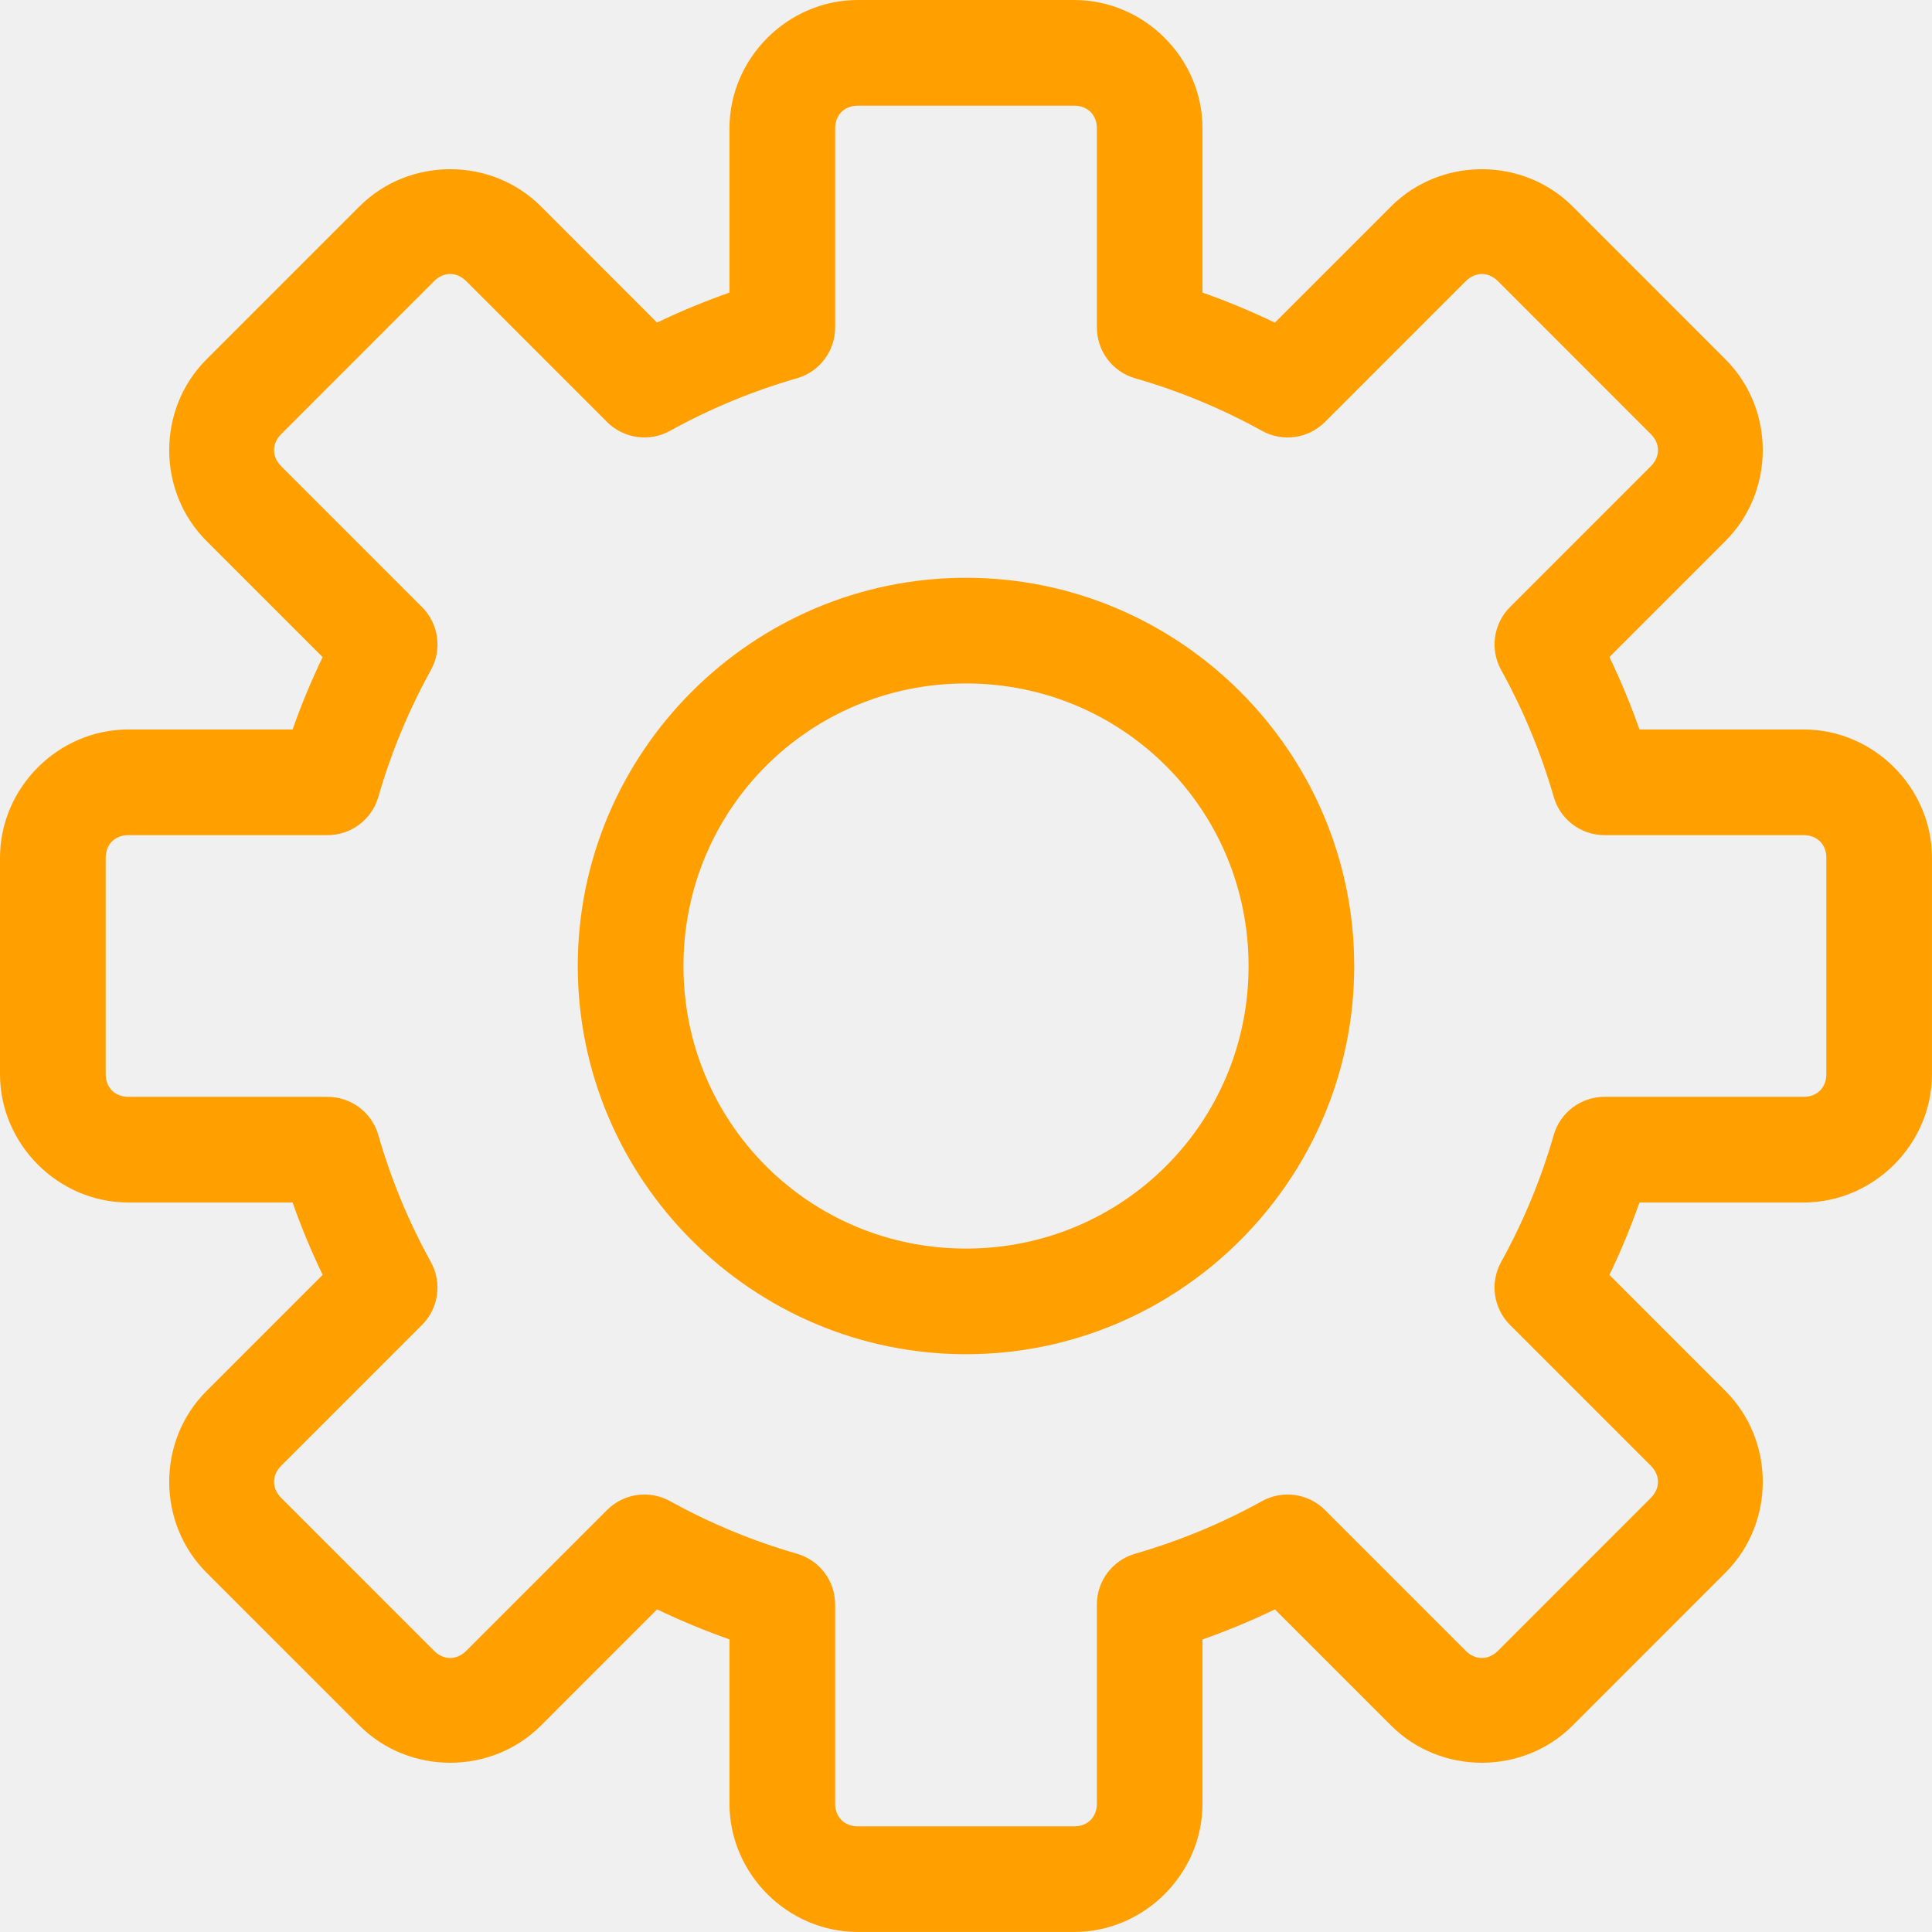
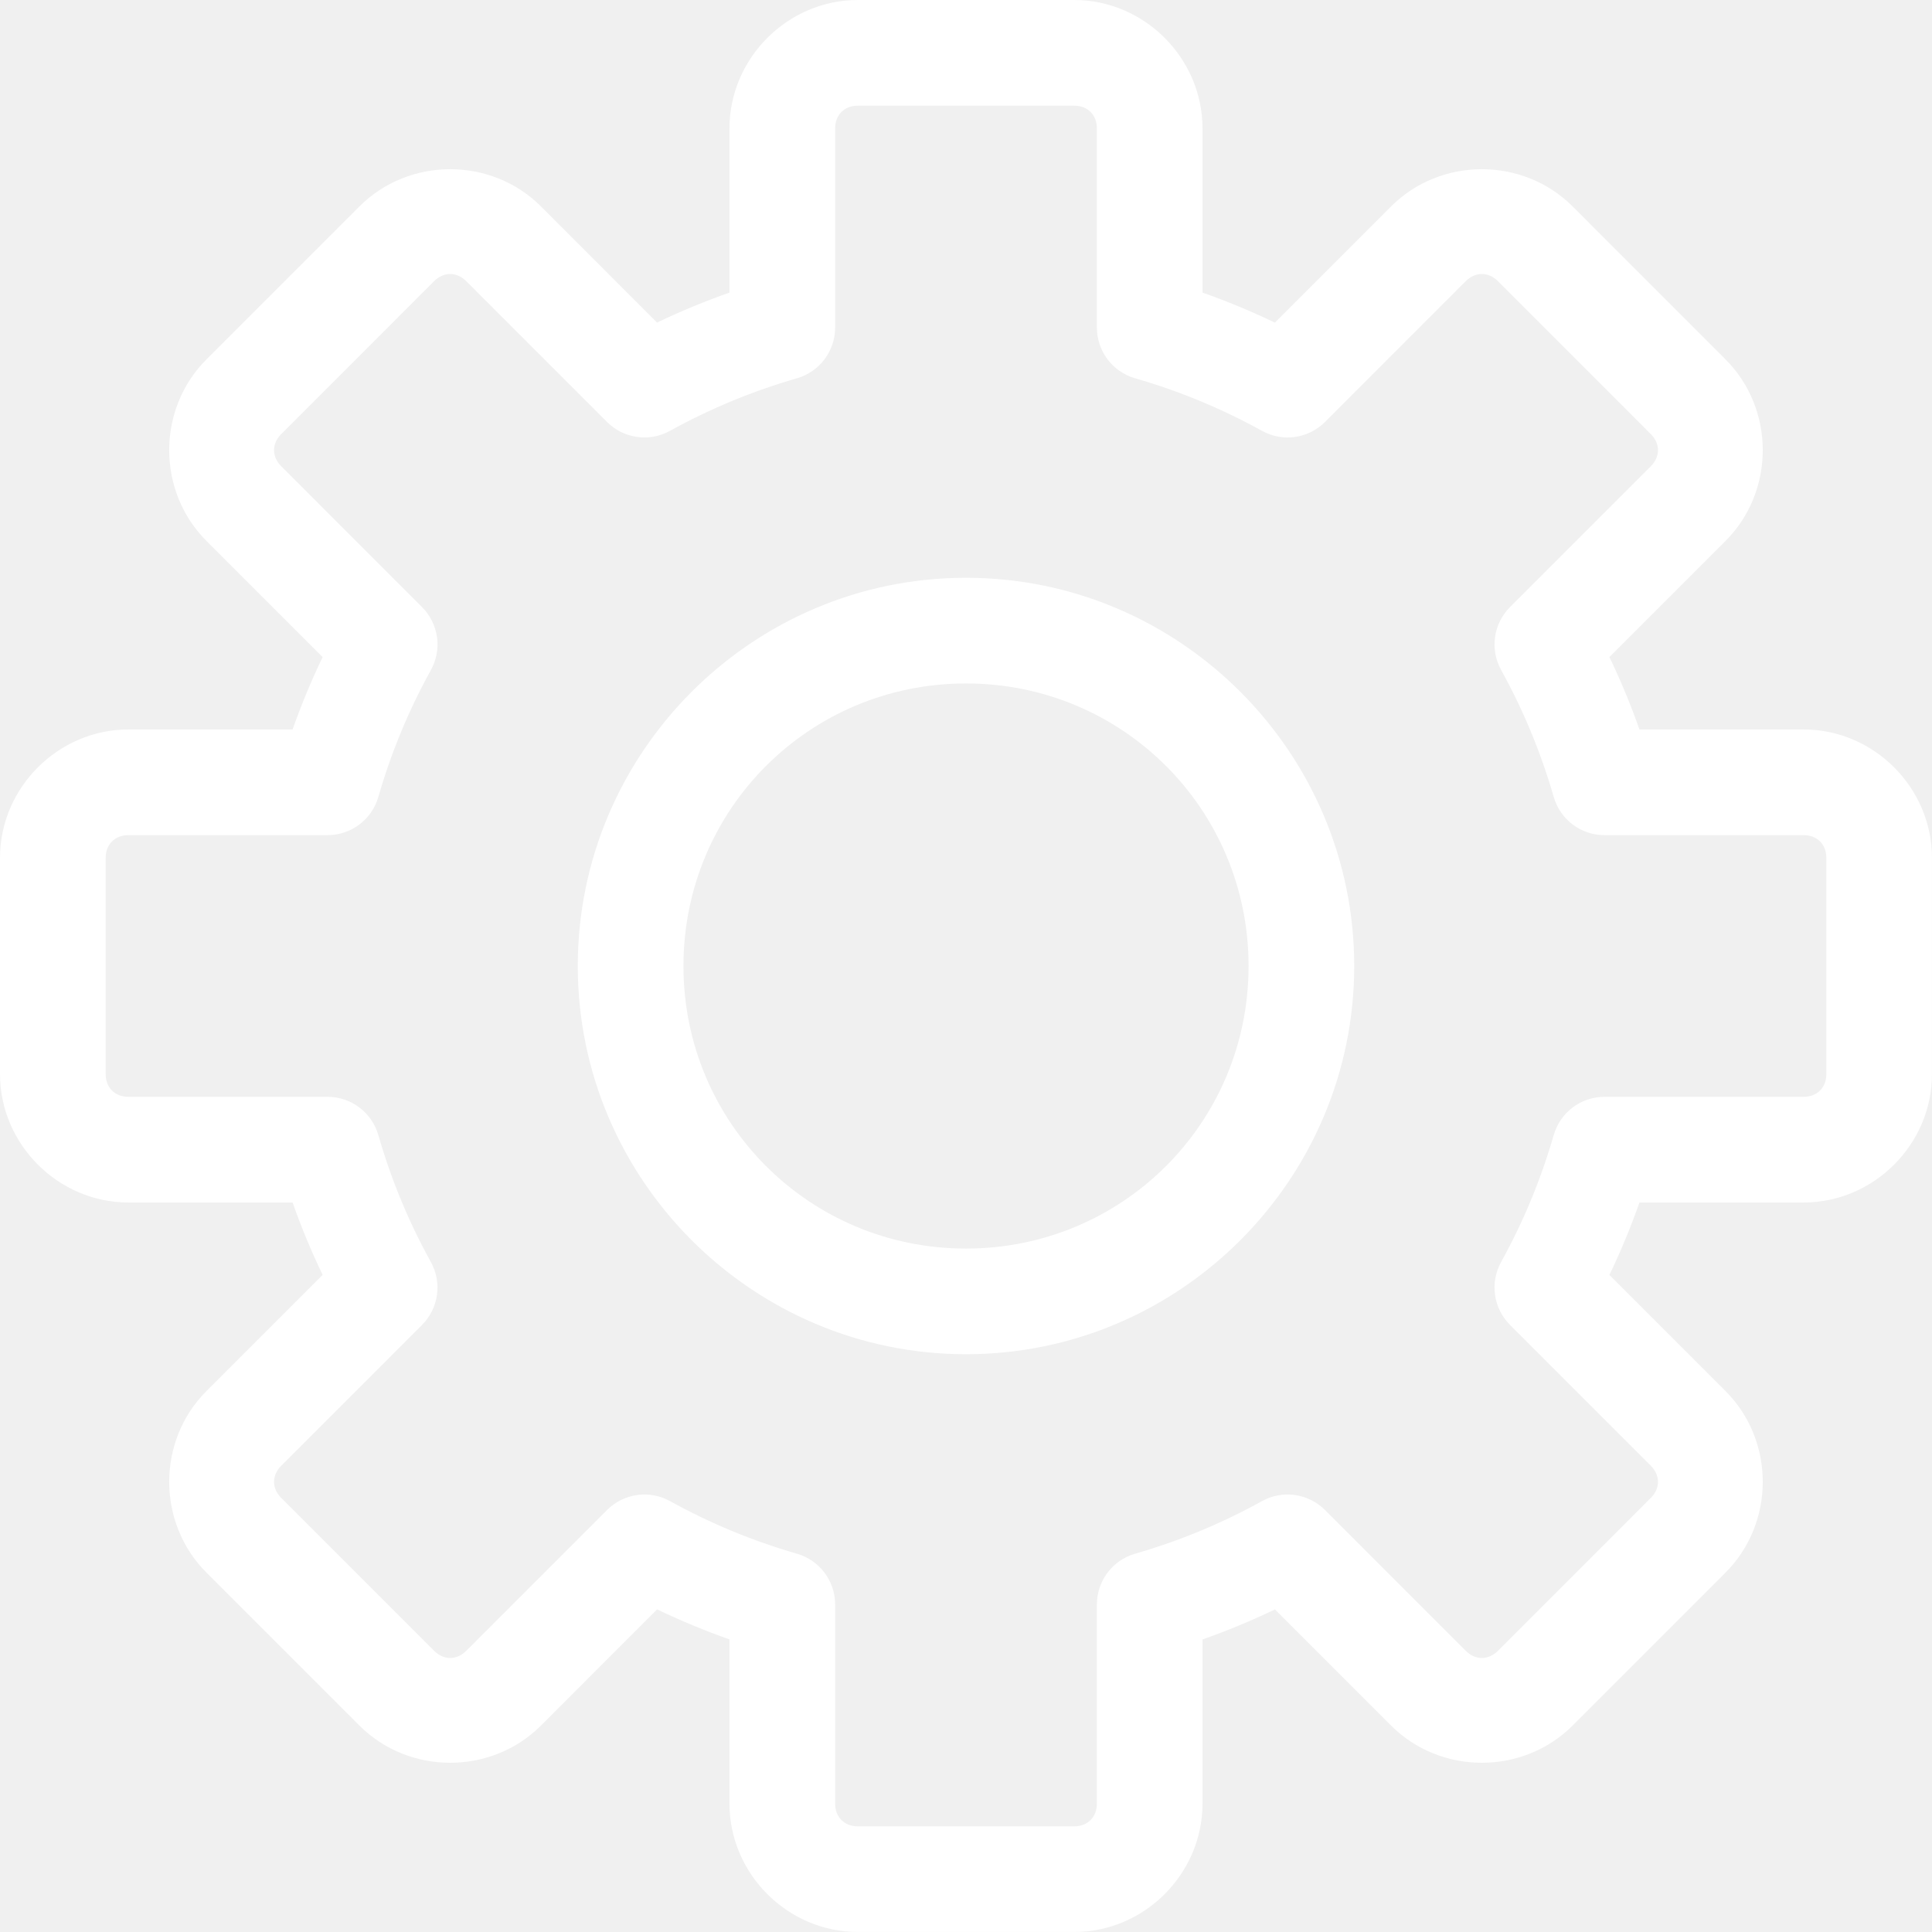
- <svg xmlns="http://www.w3.org/2000/svg" version="1.1" fill="#FF9F00" viewBox="0 0 67.733 67.733">
+ <svg xmlns="http://www.w3.org/2000/svg" version="1.1" fill="#fff" viewBox="0 0 67.733 67.733">
  <path d="M 30.076 0 C 27.615 0 25.574 2.04 25.574 4.502 L 25.574 10.258 C 24.709 10.562 23.862 10.912 23.035 11.309 L 18.967 7.238 C 17.226 5.497 14.34 5.497 12.6 7.238 L 7.238 12.6 C 5.497 14.34 5.497 17.224 7.238 18.965 L 11.311 23.037 C 10.914 23.864 10.562 24.709 10.258 25.574 L 4.502 25.574 C 2.04 25.574 0 27.614 0 30.076 L 0 37.656 C 0 40.118 2.04 42.158 4.502 42.158 L 10.258 42.158 C 10.562 43.024 10.914 43.868 11.311 44.695 L 7.238 48.768 C 5.497 50.508 5.497 53.392 7.238 55.133 L 12.6 60.494 C 14.34 62.235 17.226 62.235 18.967 60.494 L 23.037 56.422 C 23.864 56.819 24.709 57.17 25.574 57.475 L 25.574 63.232 C 25.574 65.694 27.614 67.732 30.076 67.732 L 37.658 67.732 C 40.12 67.732 42.158 65.694 42.158 63.232 L 42.158 57.477 C 43.024 57.172 43.87 56.821 44.697 56.424 L 48.768 60.494 C 50.508 62.235 53.394 62.235 55.135 60.494 L 60.494 55.133 C 62.235 53.392 62.235 50.508 60.494 48.768 L 56.424 44.697 C 56.821 43.87 57.172 43.024 57.477 42.158 L 63.232 42.158 C 65.694 42.158 67.732 40.118 67.732 37.656 L 67.732 30.076 C 67.732 27.615 65.694 25.574 63.232 25.574 L 57.477 25.574 C 57.172 24.708 56.821 23.863 56.424 23.035 L 60.494 18.965 C 62.235 17.224 62.235 14.34 60.494 12.6 L 55.135 7.238 C 53.394 5.497 50.508 5.497 48.768 7.238 L 44.695 11.311 C 43.868 10.914 43.024 10.562 42.158 10.258 L 42.158 4.502 C 42.158 2.04 40.12 0 37.658 0 L 30.076 0 z M 30.076 3.705 L 37.658 3.705 C 38.132 3.705 38.455 4.028 38.455 4.502 L 38.455 11.482 A 1.852 1.852 0 0 0 39.795 13.262 C 41.343 13.707 42.835 14.326 44.244 15.105 A 1.852 1.852 0 0 0 46.451 14.795 L 51.387 9.857 C 51.722 9.523 52.181 9.523 52.516 9.857 L 57.875 15.219 C 58.21 15.554 58.21 16.011 57.875 16.346 L 52.939 21.283 A 1.852 1.852 0 0 0 52.627 23.488 C 53.407 24.898 54.025 26.392 54.471 27.939 A 1.852 1.852 0 0 0 56.25 29.279 L 63.232 29.279 C 63.706 29.279 64.029 29.602 64.029 30.076 L 64.029 37.656 C 64.029 38.13 63.706 38.453 63.232 38.453 L 56.25 38.453 A 1.852 1.852 0 0 0 54.471 39.793 C 54.025 41.341 53.407 42.835 52.627 44.244 A 1.852 1.852 0 0 0 52.938 46.449 L 57.875 51.387 C 58.21 51.722 58.21 52.179 57.875 52.514 L 52.516 57.875 C 52.181 58.21 51.722 58.21 51.387 57.875 L 46.451 52.938 A 1.852 1.852 0 0 0 44.244 52.627 C 42.835 53.407 41.343 54.025 39.795 54.471 A 1.852 1.852 0 0 0 38.455 56.25 L 38.455 63.232 C 38.455 63.706 38.132 64.029 37.658 64.029 L 30.076 64.029 C 29.603 64.029 29.279 63.706 29.279 63.232 L 29.279 56.25 A 1.852 1.852 0 0 0 27.939 54.471 C 26.392 54.025 24.899 53.407 23.49 52.627 A 1.852 1.852 0 0 0 21.283 52.938 L 16.346 57.875 C 16.011 58.21 15.554 58.21 15.219 57.875 L 9.859 52.514 C 9.524 52.179 9.524 51.722 9.859 51.387 L 14.795 46.451 A 1.852 1.852 0 0 0 15.105 44.244 C 14.326 42.835 13.709 41.343 13.264 39.795 A 1.852 1.852 0 0 0 11.482 38.453 L 4.502 38.453 C 4.028 38.453 3.705 38.13 3.705 37.656 L 3.705 30.076 C 3.705 29.603 4.028 29.279 4.502 29.279 L 11.482 29.279 A 1.852 1.852 0 0 0 13.264 27.939 C 13.709 26.392 14.328 24.899 15.107 23.49 A 1.852 1.852 0 0 0 14.795 21.283 L 9.859 16.346 C 9.524 16.011 9.524 15.554 9.859 15.219 L 15.219 9.857 C 15.554 9.523 16.011 9.523 16.346 9.857 L 21.283 14.795 A 1.852 1.852 0 0 0 23.488 15.105 C 24.898 14.326 26.392 13.707 27.939 13.262 A 1.852 1.852 0 0 0 29.279 11.482 L 29.279 4.502 C 29.279 4.028 29.602 3.705 30.076 3.705 z M 33.867 20.256 C 26.372 20.256 20.256 26.372 20.256 33.867 C 20.256 41.362 26.372 47.477 33.867 47.477 C 41.362 47.477 47.477 41.362 47.477 33.867 C 47.477 26.373 41.362 20.256 33.867 20.256 z M 33.867 23.961 C 39.36 23.961 43.773 28.375 43.773 33.867 C 43.774 39.36 39.36 43.773 33.867 43.773 C 28.374 43.774 23.961 39.36 23.961 33.867 C 23.961 28.374 28.374 23.961 33.867 23.961 z" />
</svg>
